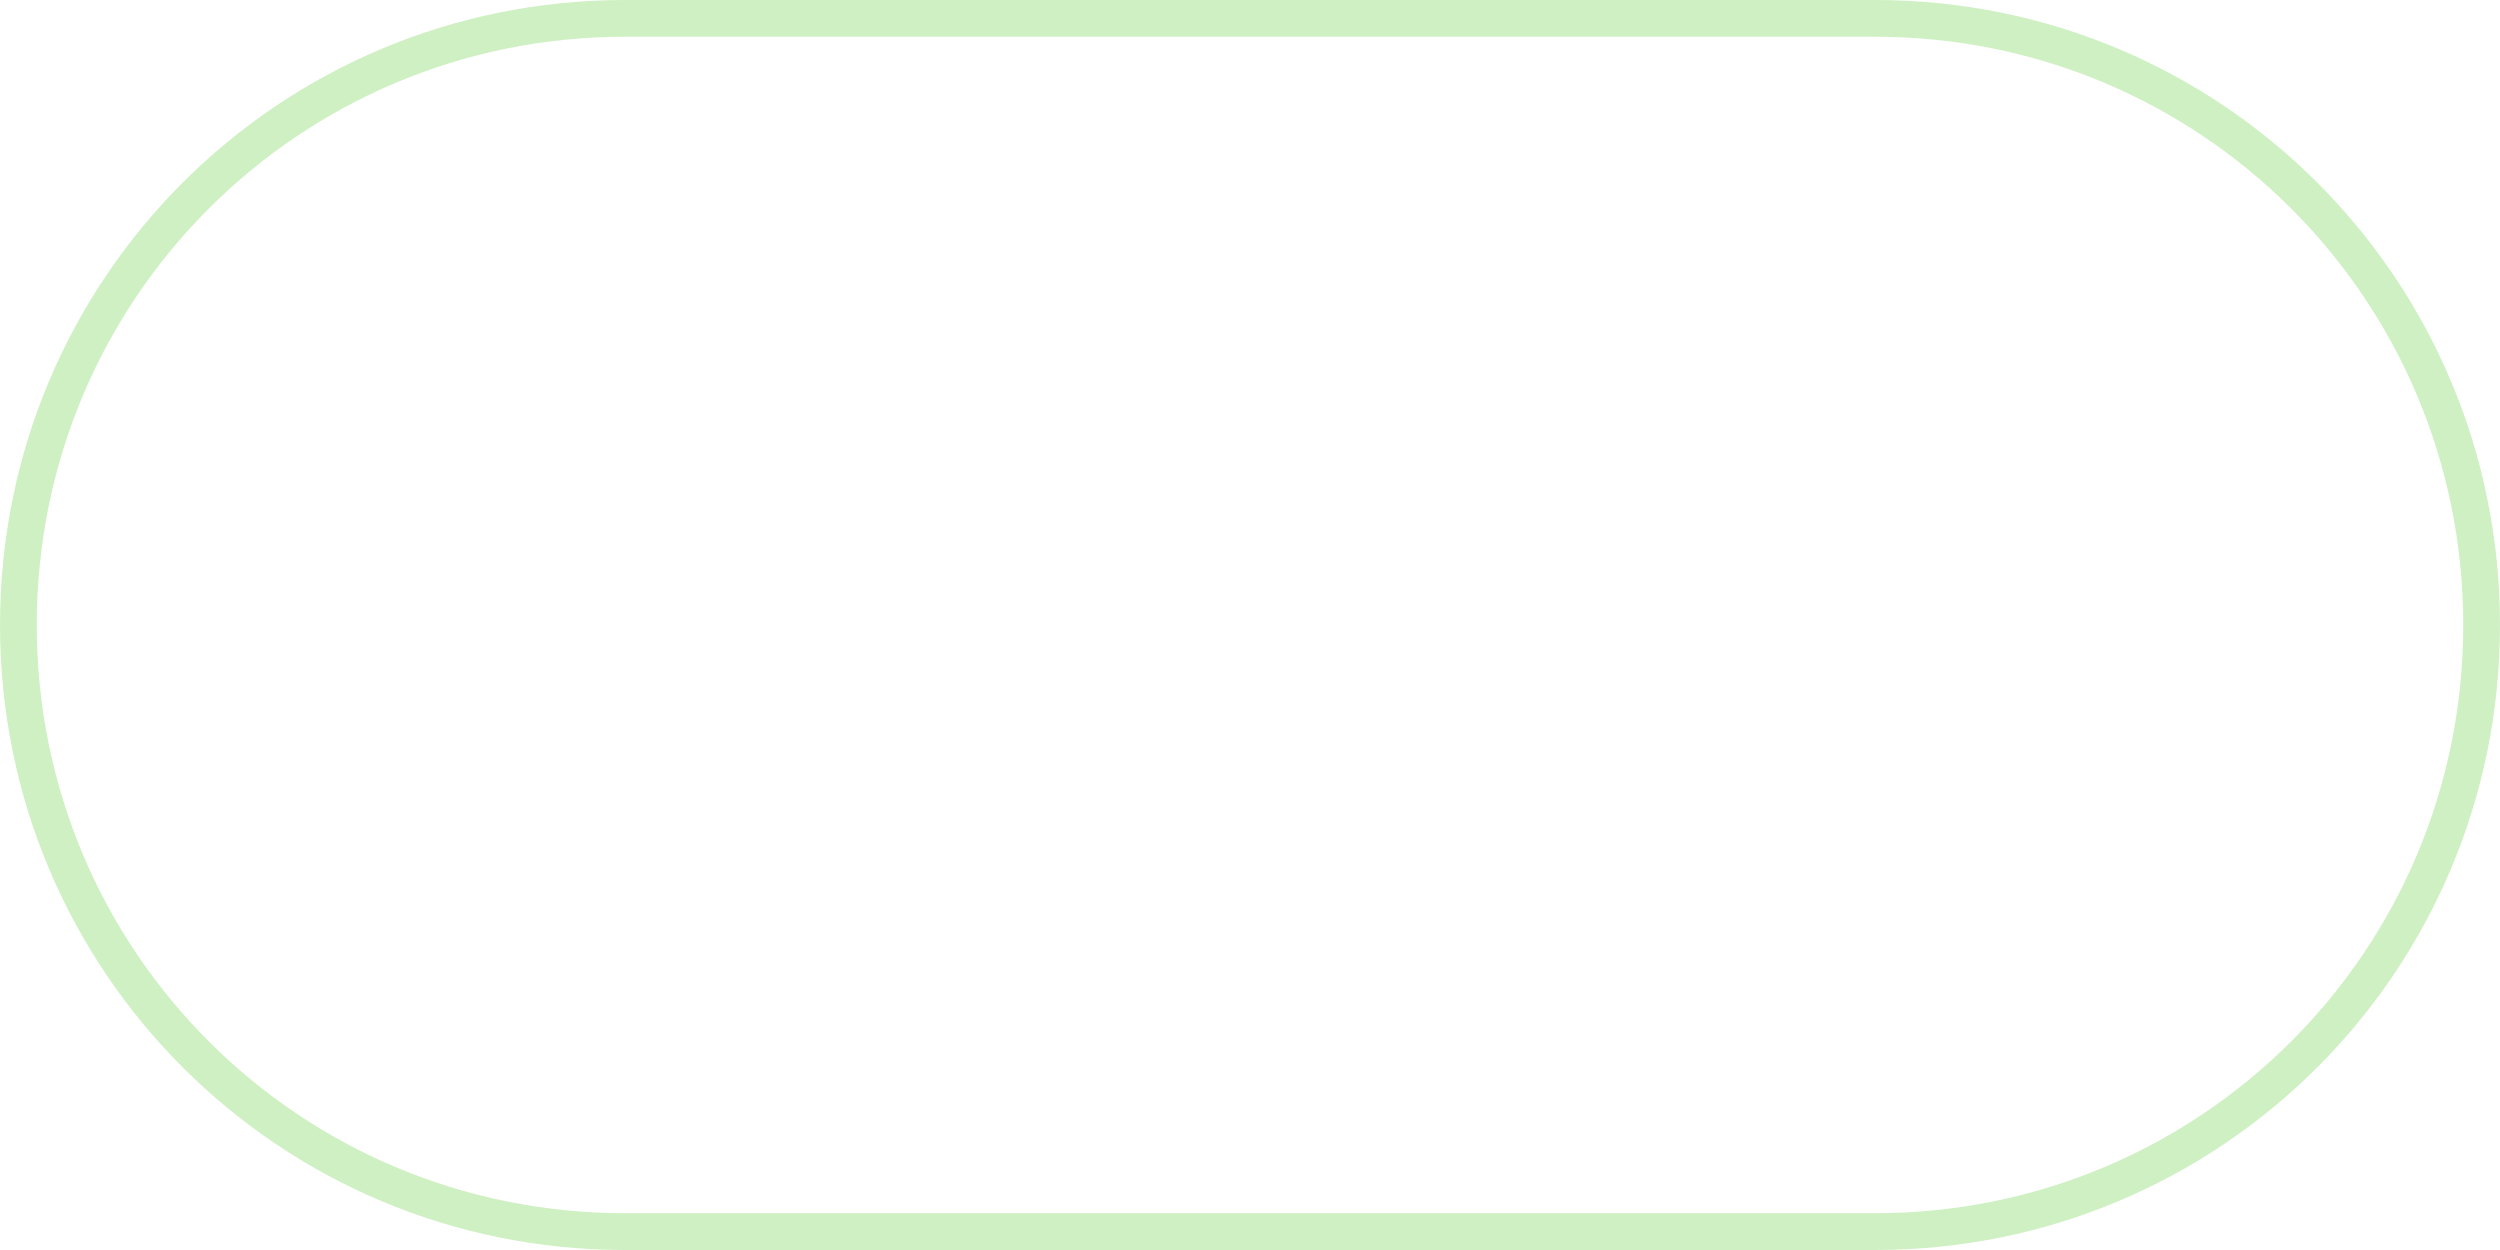
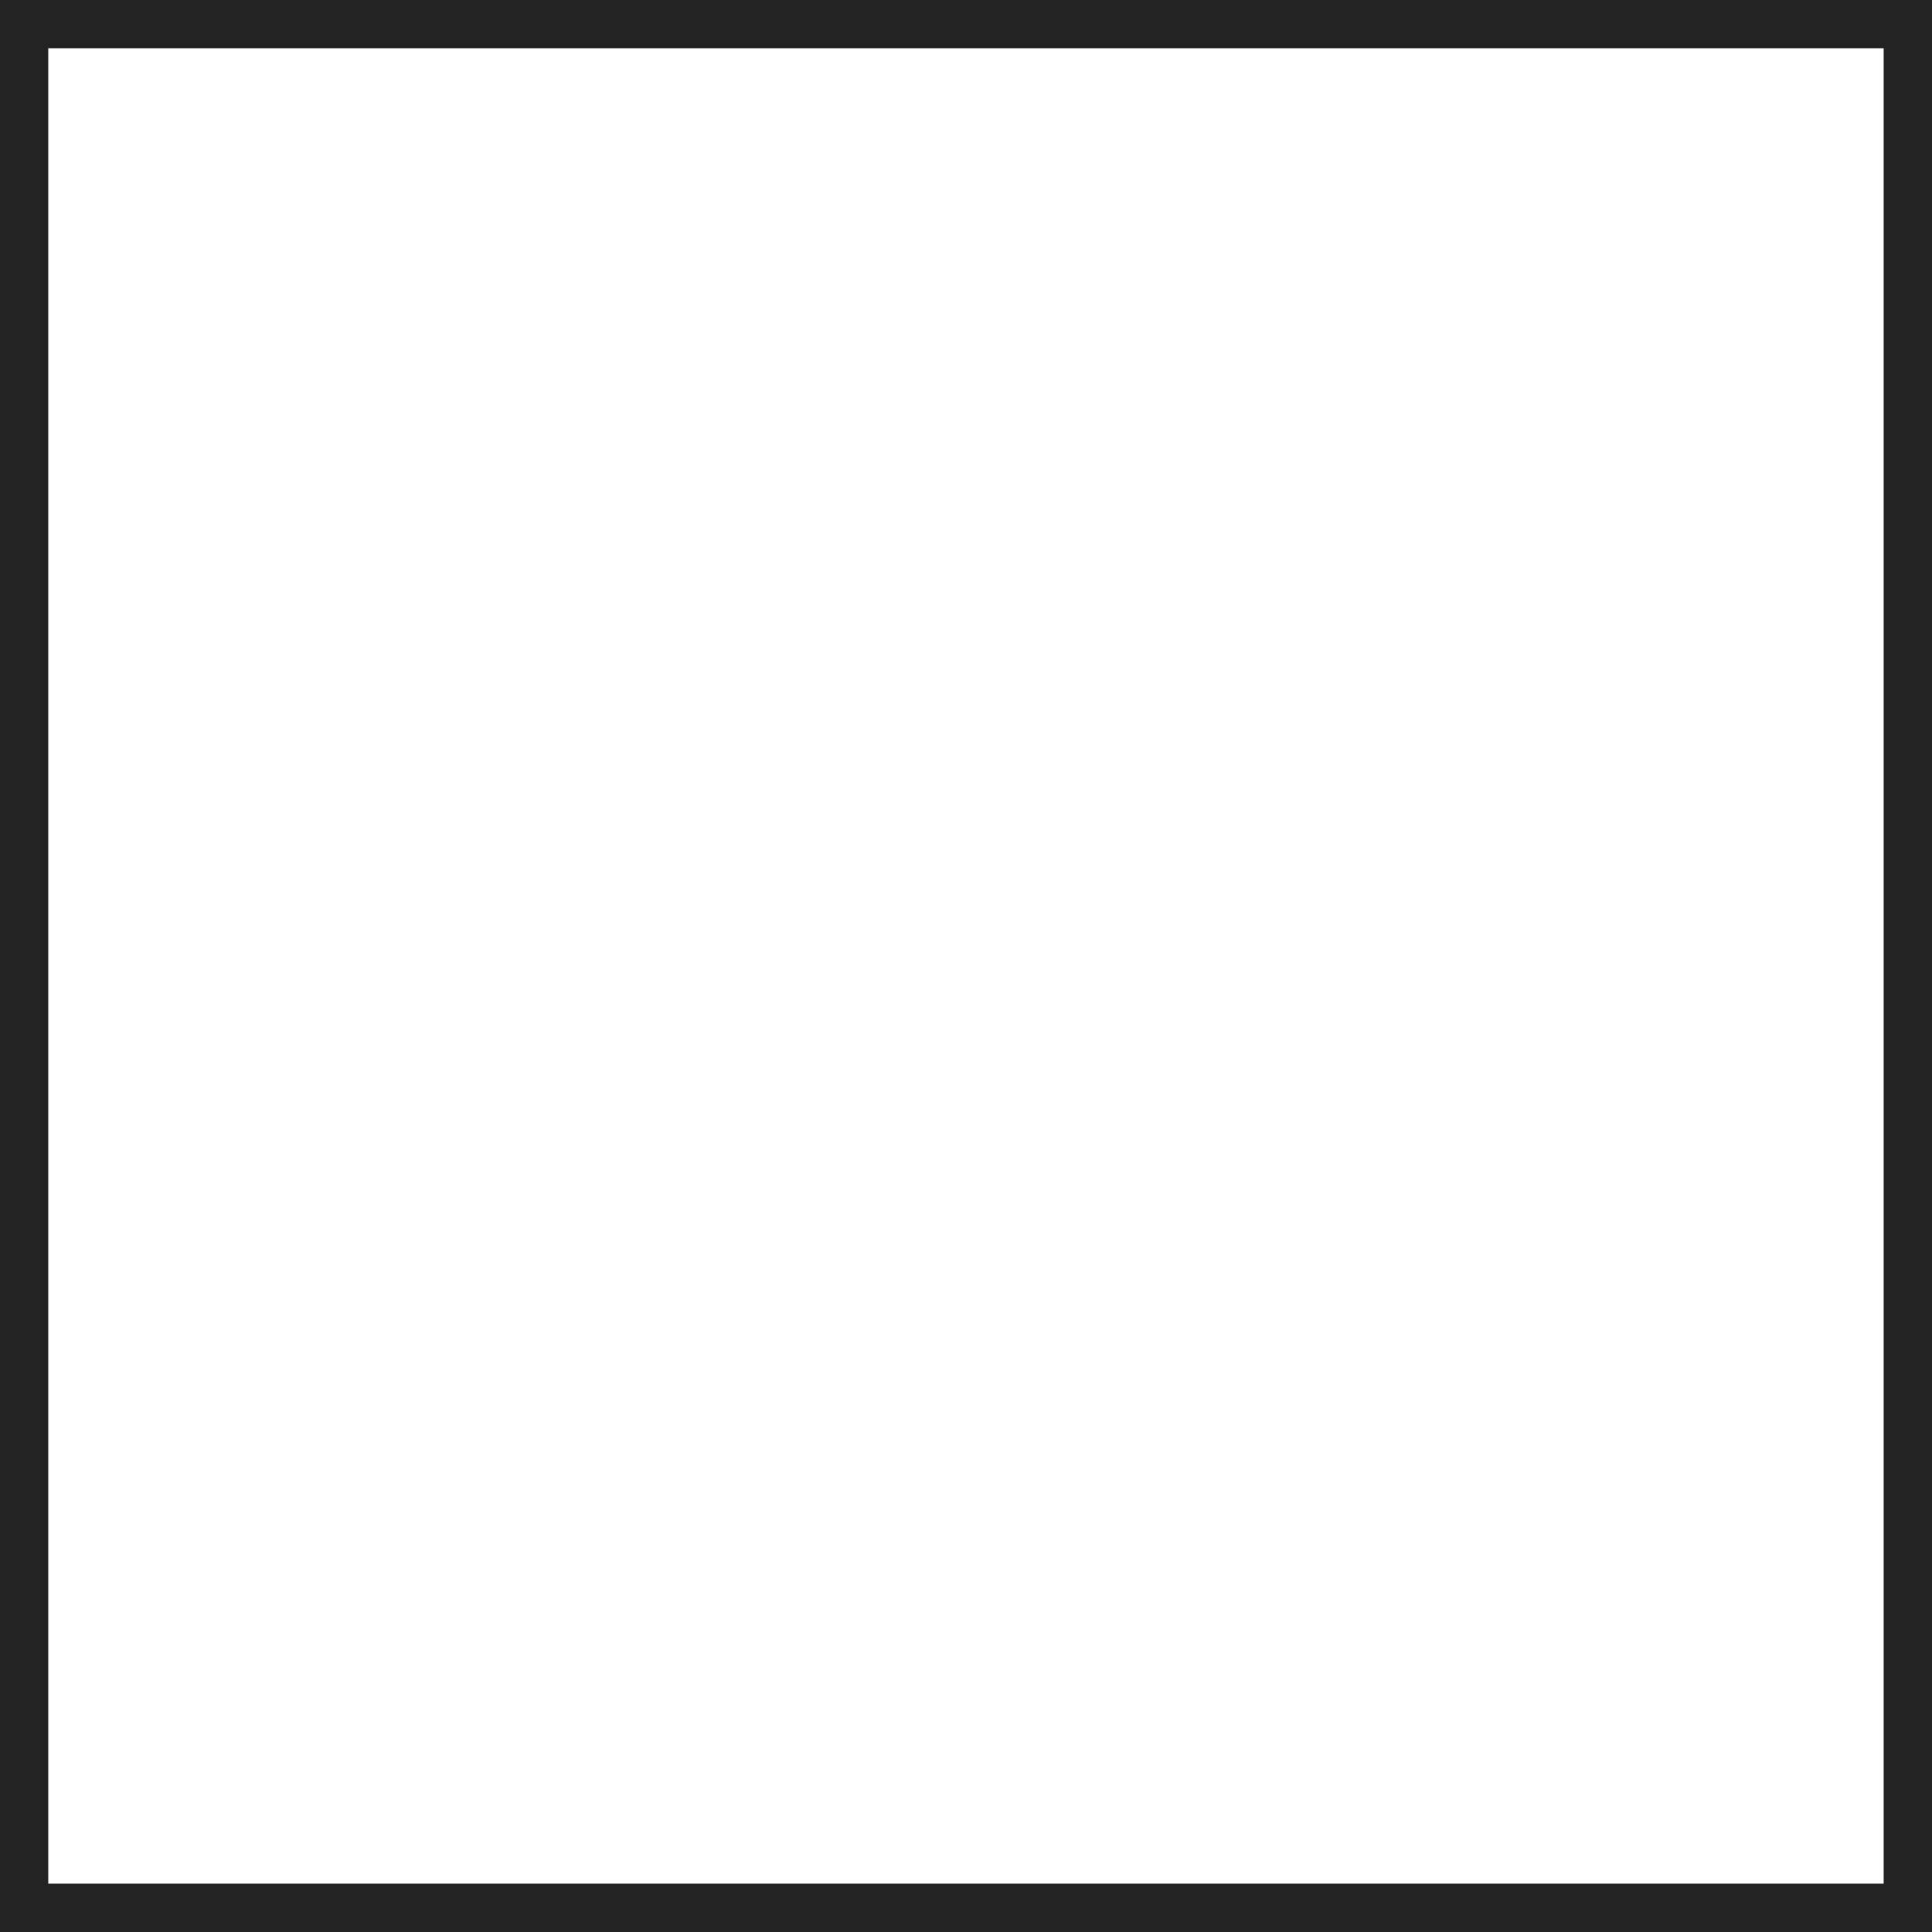
- <svg xmlns="http://www.w3.org/2000/svg" width="170" height="85" viewBox="0 0 44.979 22.49" version="1.1" id="svg1">
+ <svg xmlns="http://www.w3.org/2000/svg" width="80" height="80" viewBox="0 0 21.167 21.167" version="1.1" id="svg1">
  <defs id="defs1" />
  <g id="layer1">
-     <path id="rect1" style="fill:#cef0c2;stroke-width:0.7;stroke-linecap:round;stroke-dashoffset:0.529;paint-order:markers stroke fill;fill-opacity:1" d="M 11.245 0 C 5.015 0 0 5.015 0 11.245 C 0 17.474 5.015 22.49 11.245 22.49 L 33.734 22.49 C 39.964 22.49 44.979 17.474 44.979 11.245 C 44.979 5.015 39.964 0 33.734 0 L 11.245 0 z M 11.245 0.661 L 33.734 0.661 C 39.598 0.661 44.318 5.382 44.318 11.245 C 44.318 17.108 39.598 21.828 33.734 21.828 L 11.245 21.828 C 5.382 21.828 0.661 17.108 0.661 11.245 C 0.661 5.382 5.382 0.661 11.245 0.661 z " />
+     <path id="rect2" style="fill:#232323;stroke-width:1.5;stroke-linecap:round;stroke-dashoffset:0.529;stroke-opacity:0.5;paint-order:fill markers stroke;fill-opacity:1" d="M 0 0 L 0 21.167 L 21.167 21.167 L 21.167 0 L 0 0 z M 0.529 0.529 L 20.637 0.529 L 20.637 20.637 L 0.529 20.637 L 0.529 0.529 z " />
  </g>
</svg>
